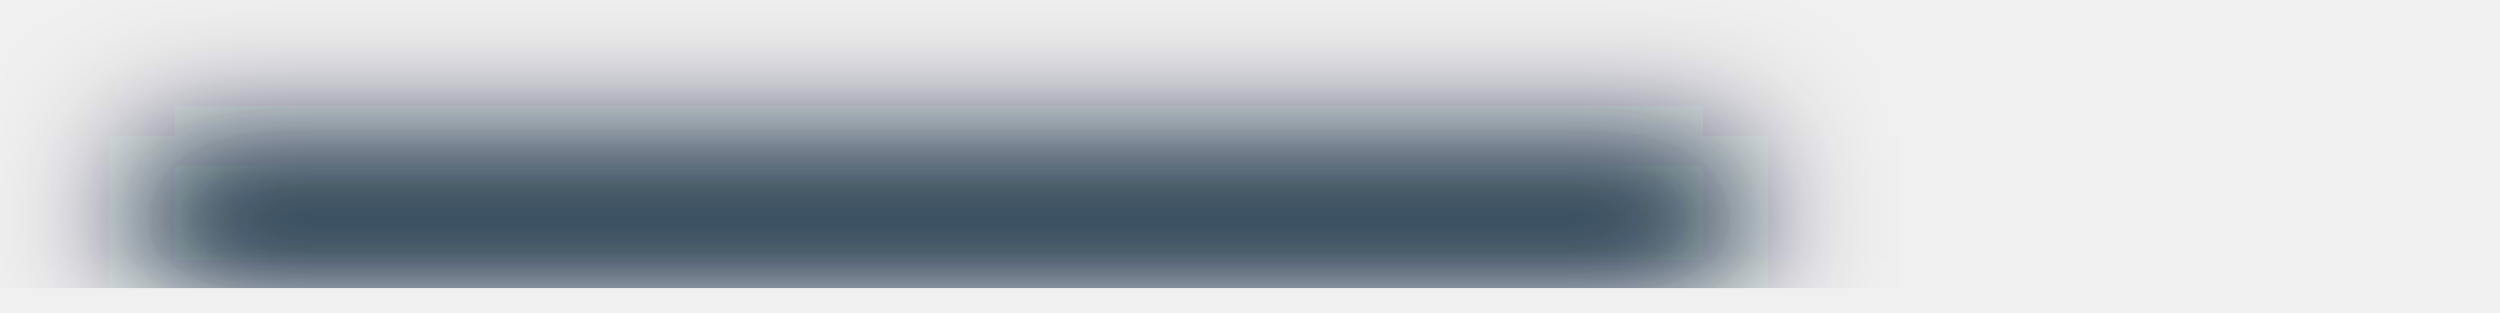
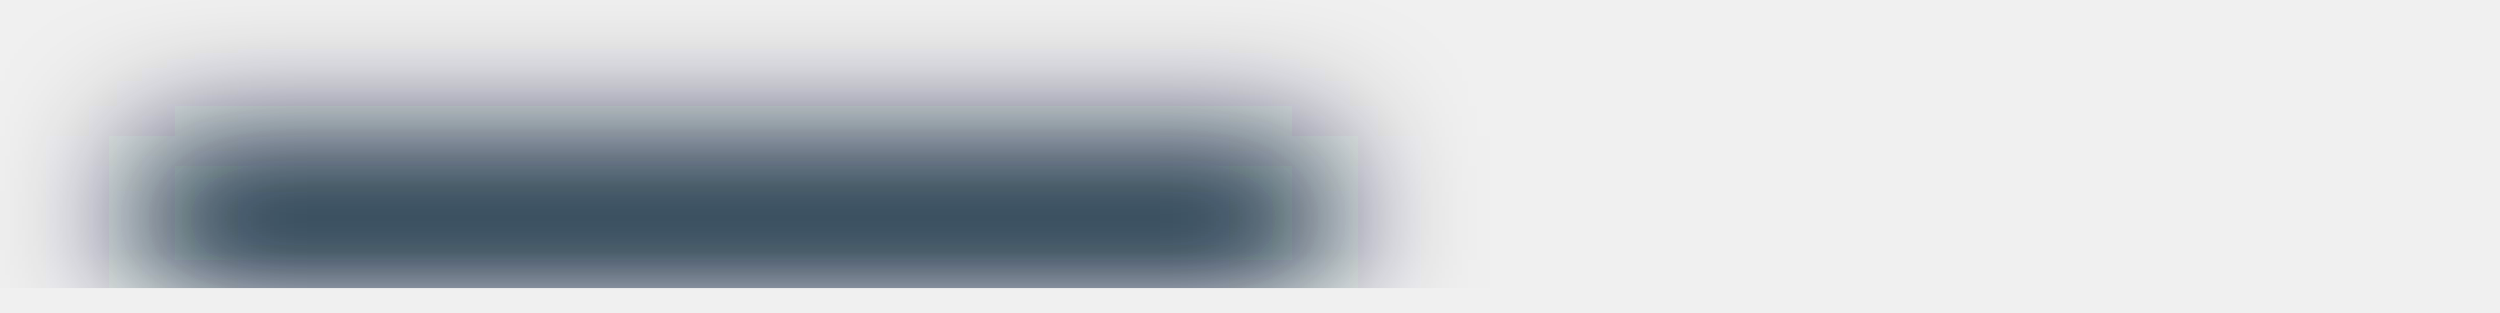
<svg xmlns="http://www.w3.org/2000/svg" width="512" height="64" viewBox="0 0 512 64">
  <defs>
    <filter id="soft" filterUnits="userSpaceOnUse" x="-60" y="-60" width="632" height="184">
      <feGaussianBlur stdDeviation="14.23 13.06" />
    </filter>
    <mask id="cut" maskUnits="userSpaceOnUse" x="0" y="0" width="512" height="64">
      <rect width="512" height="59" fill="#fff" />
    </mask>
  </defs>
  <g mask="url(#cut)">
-     <rect x="29.08" y="28.05" width="326.41" height="40.95" fill="#021931" fill-opacity="0.893" filter="url(#soft)" />
+     <rect x="29.08" y="28.05" width="242.25" height="40.95" fill="#021931" fill-opacity="0.893" filter="url(#soft)" />
  </g>
</svg>
